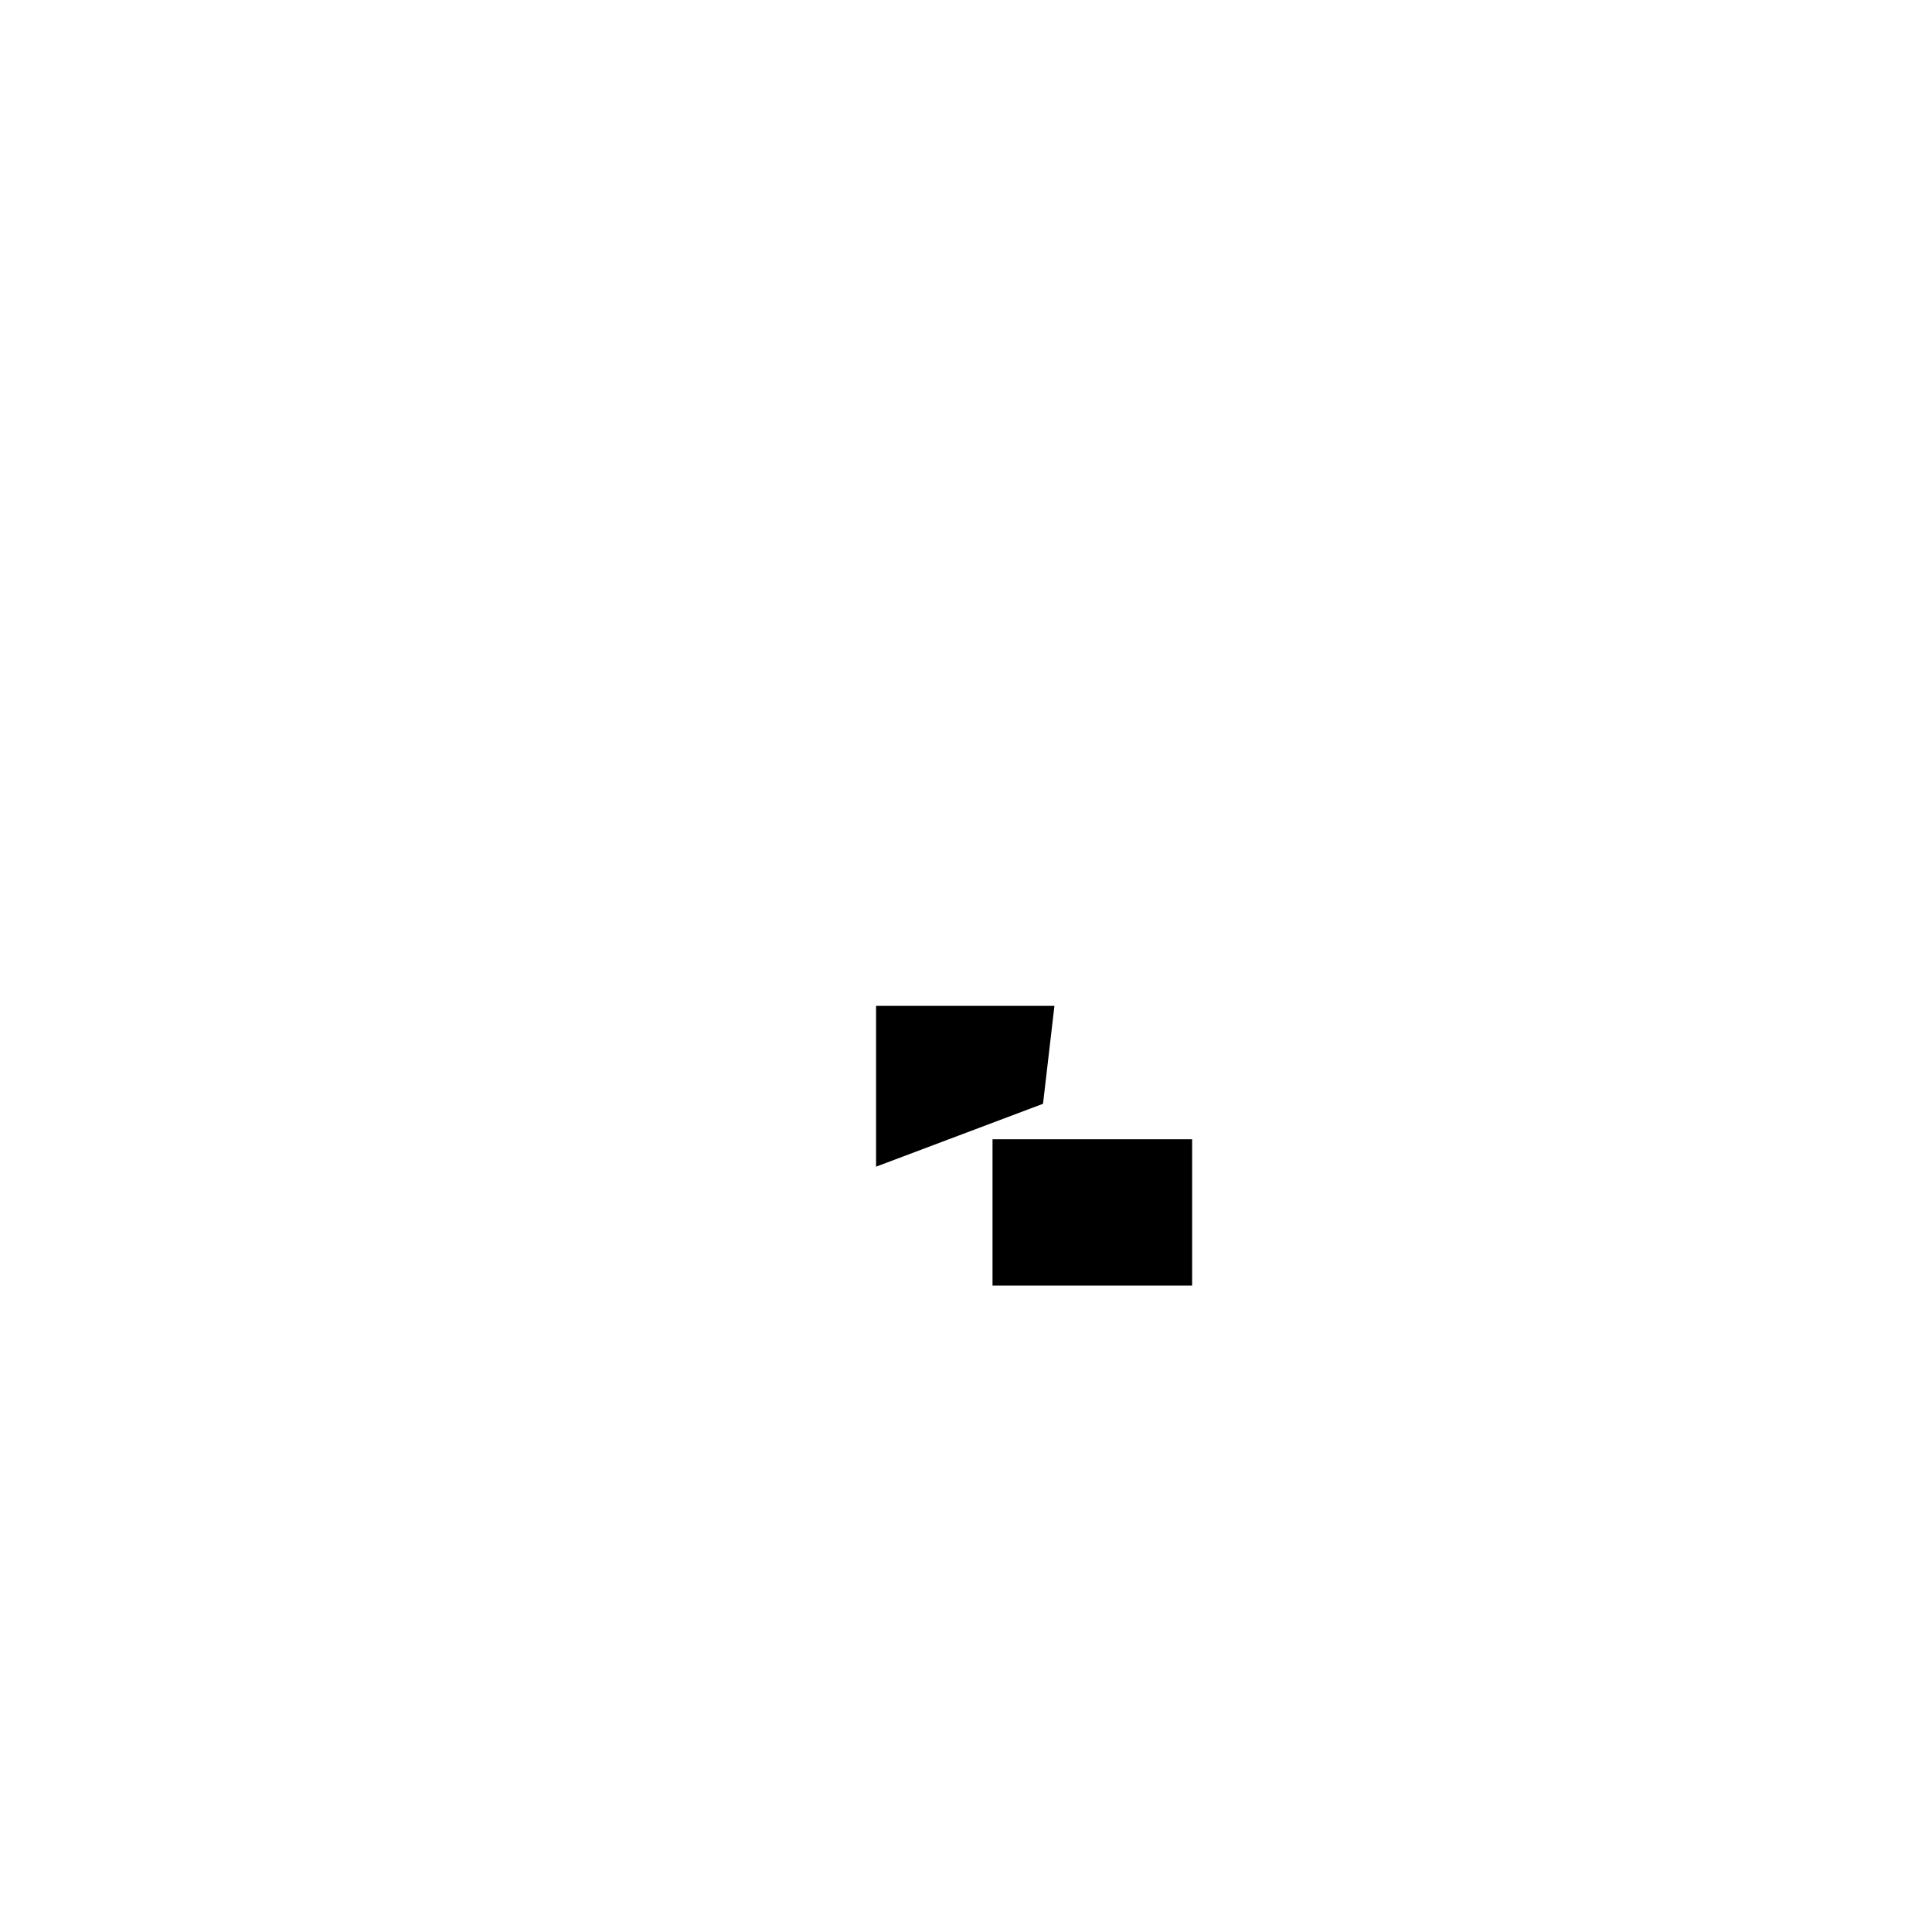
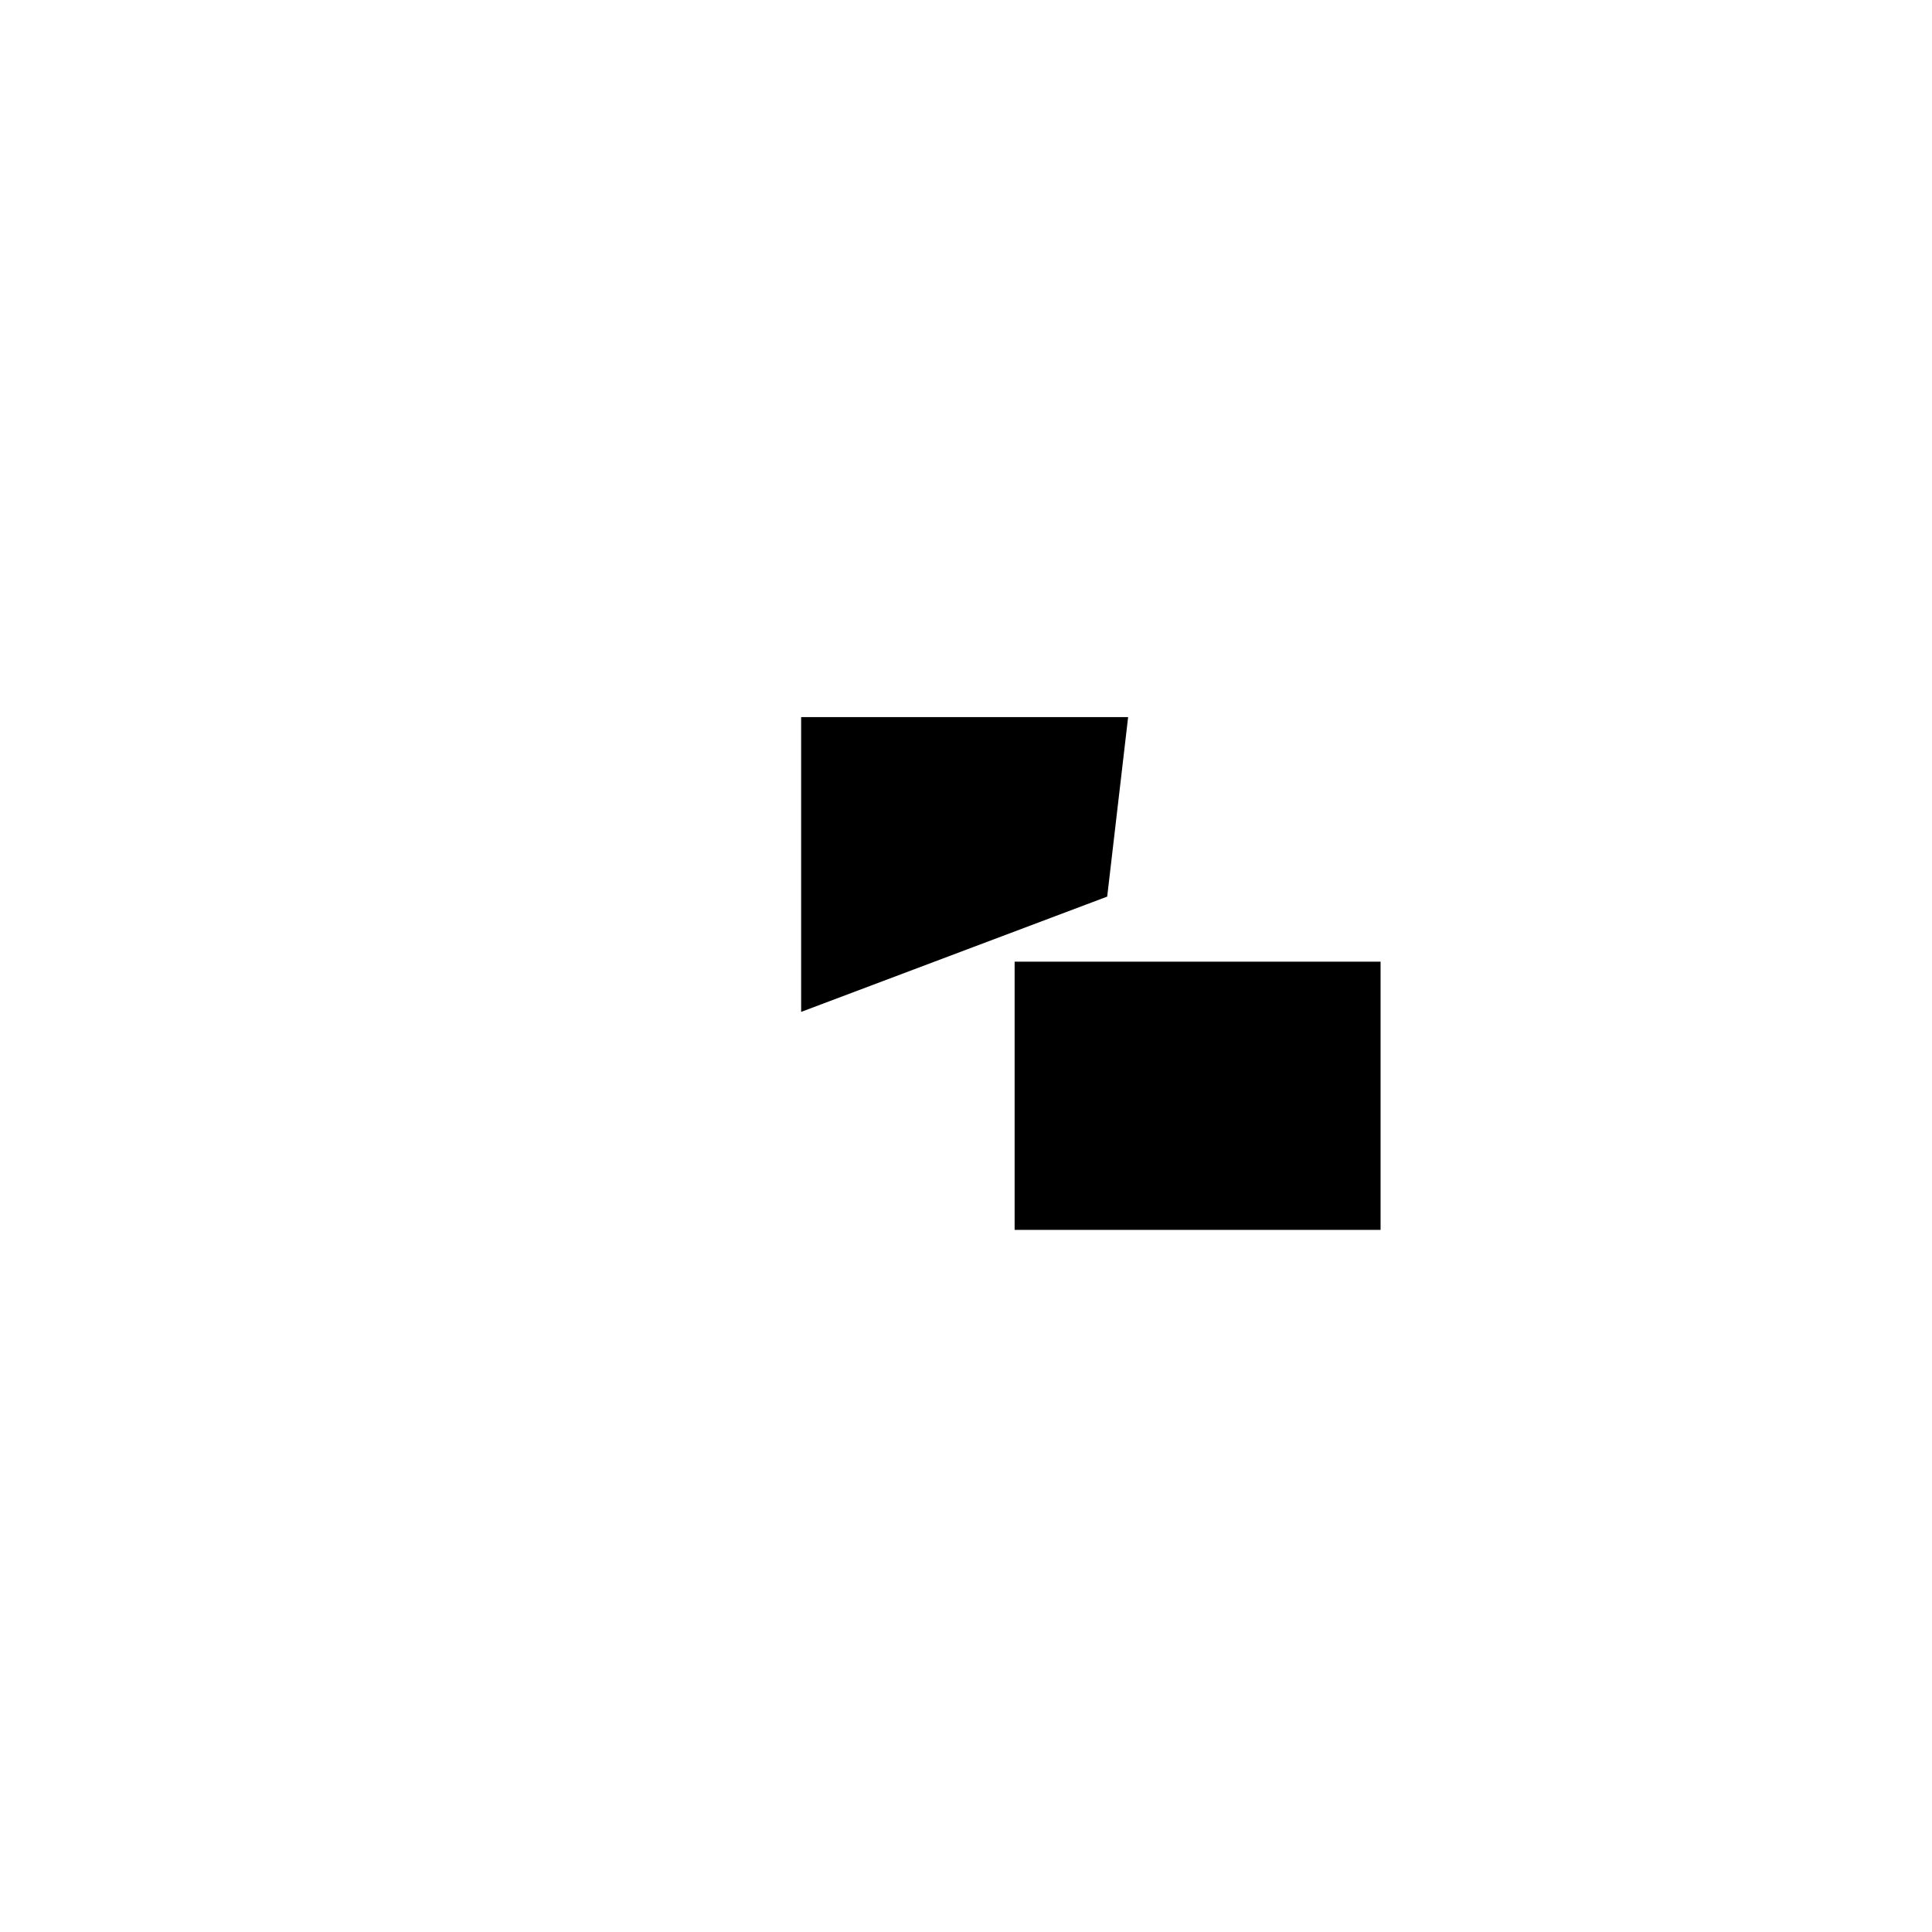
- <svg xmlns="http://www.w3.org/2000/svg" width="22" height="22" viewBox="0 0 22 22" fill="none" fill-rule="evenodd">
-   <path fill="#000" data-sign-fill="foreground" d="M9.976 11.454h2.031l-.13 1.115-1.901.716zm1.326 1.519h2.273v1.666h-2.273z" />
+ <svg xmlns="http://www.w3.org/2000/svg" width="12" height="12" viewBox="0 0 12 12" fill="none" fill-rule="evenodd">
+   <g transform="translate(-5 -7)">
+     <path fill="#000" data-sign-fill="foreground" d="M9.976 11.454h2.031l-.13 1.115-1.901.716zm1.326 1.519h2.273v1.666h-2.273z" />
+   </g>
</svg>
